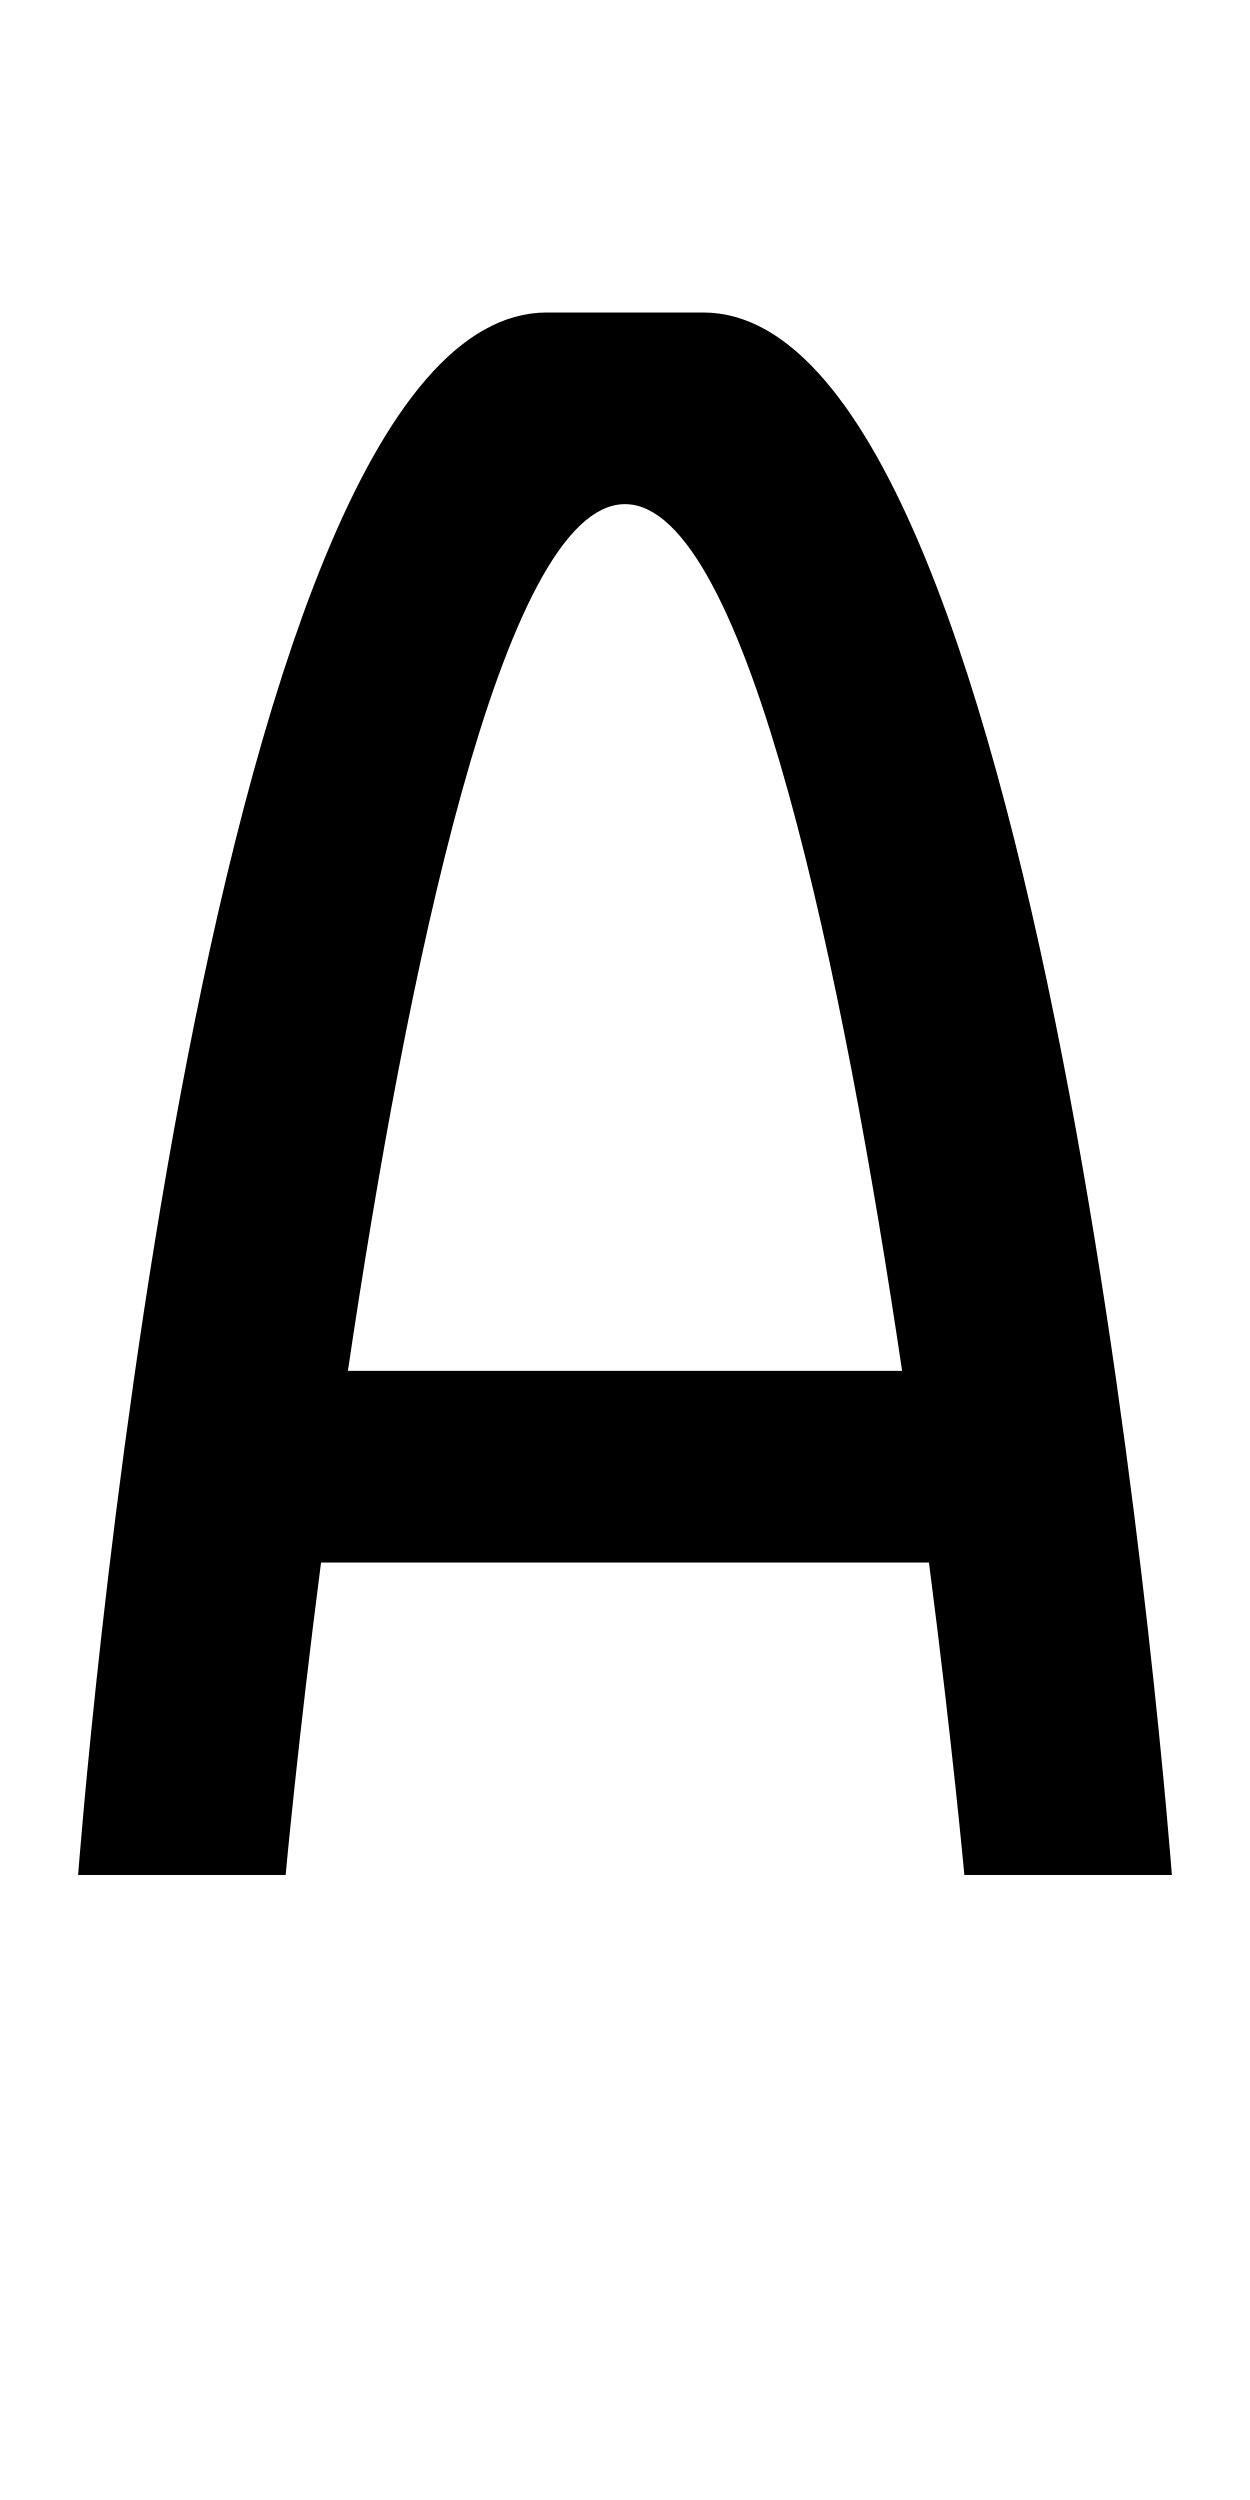
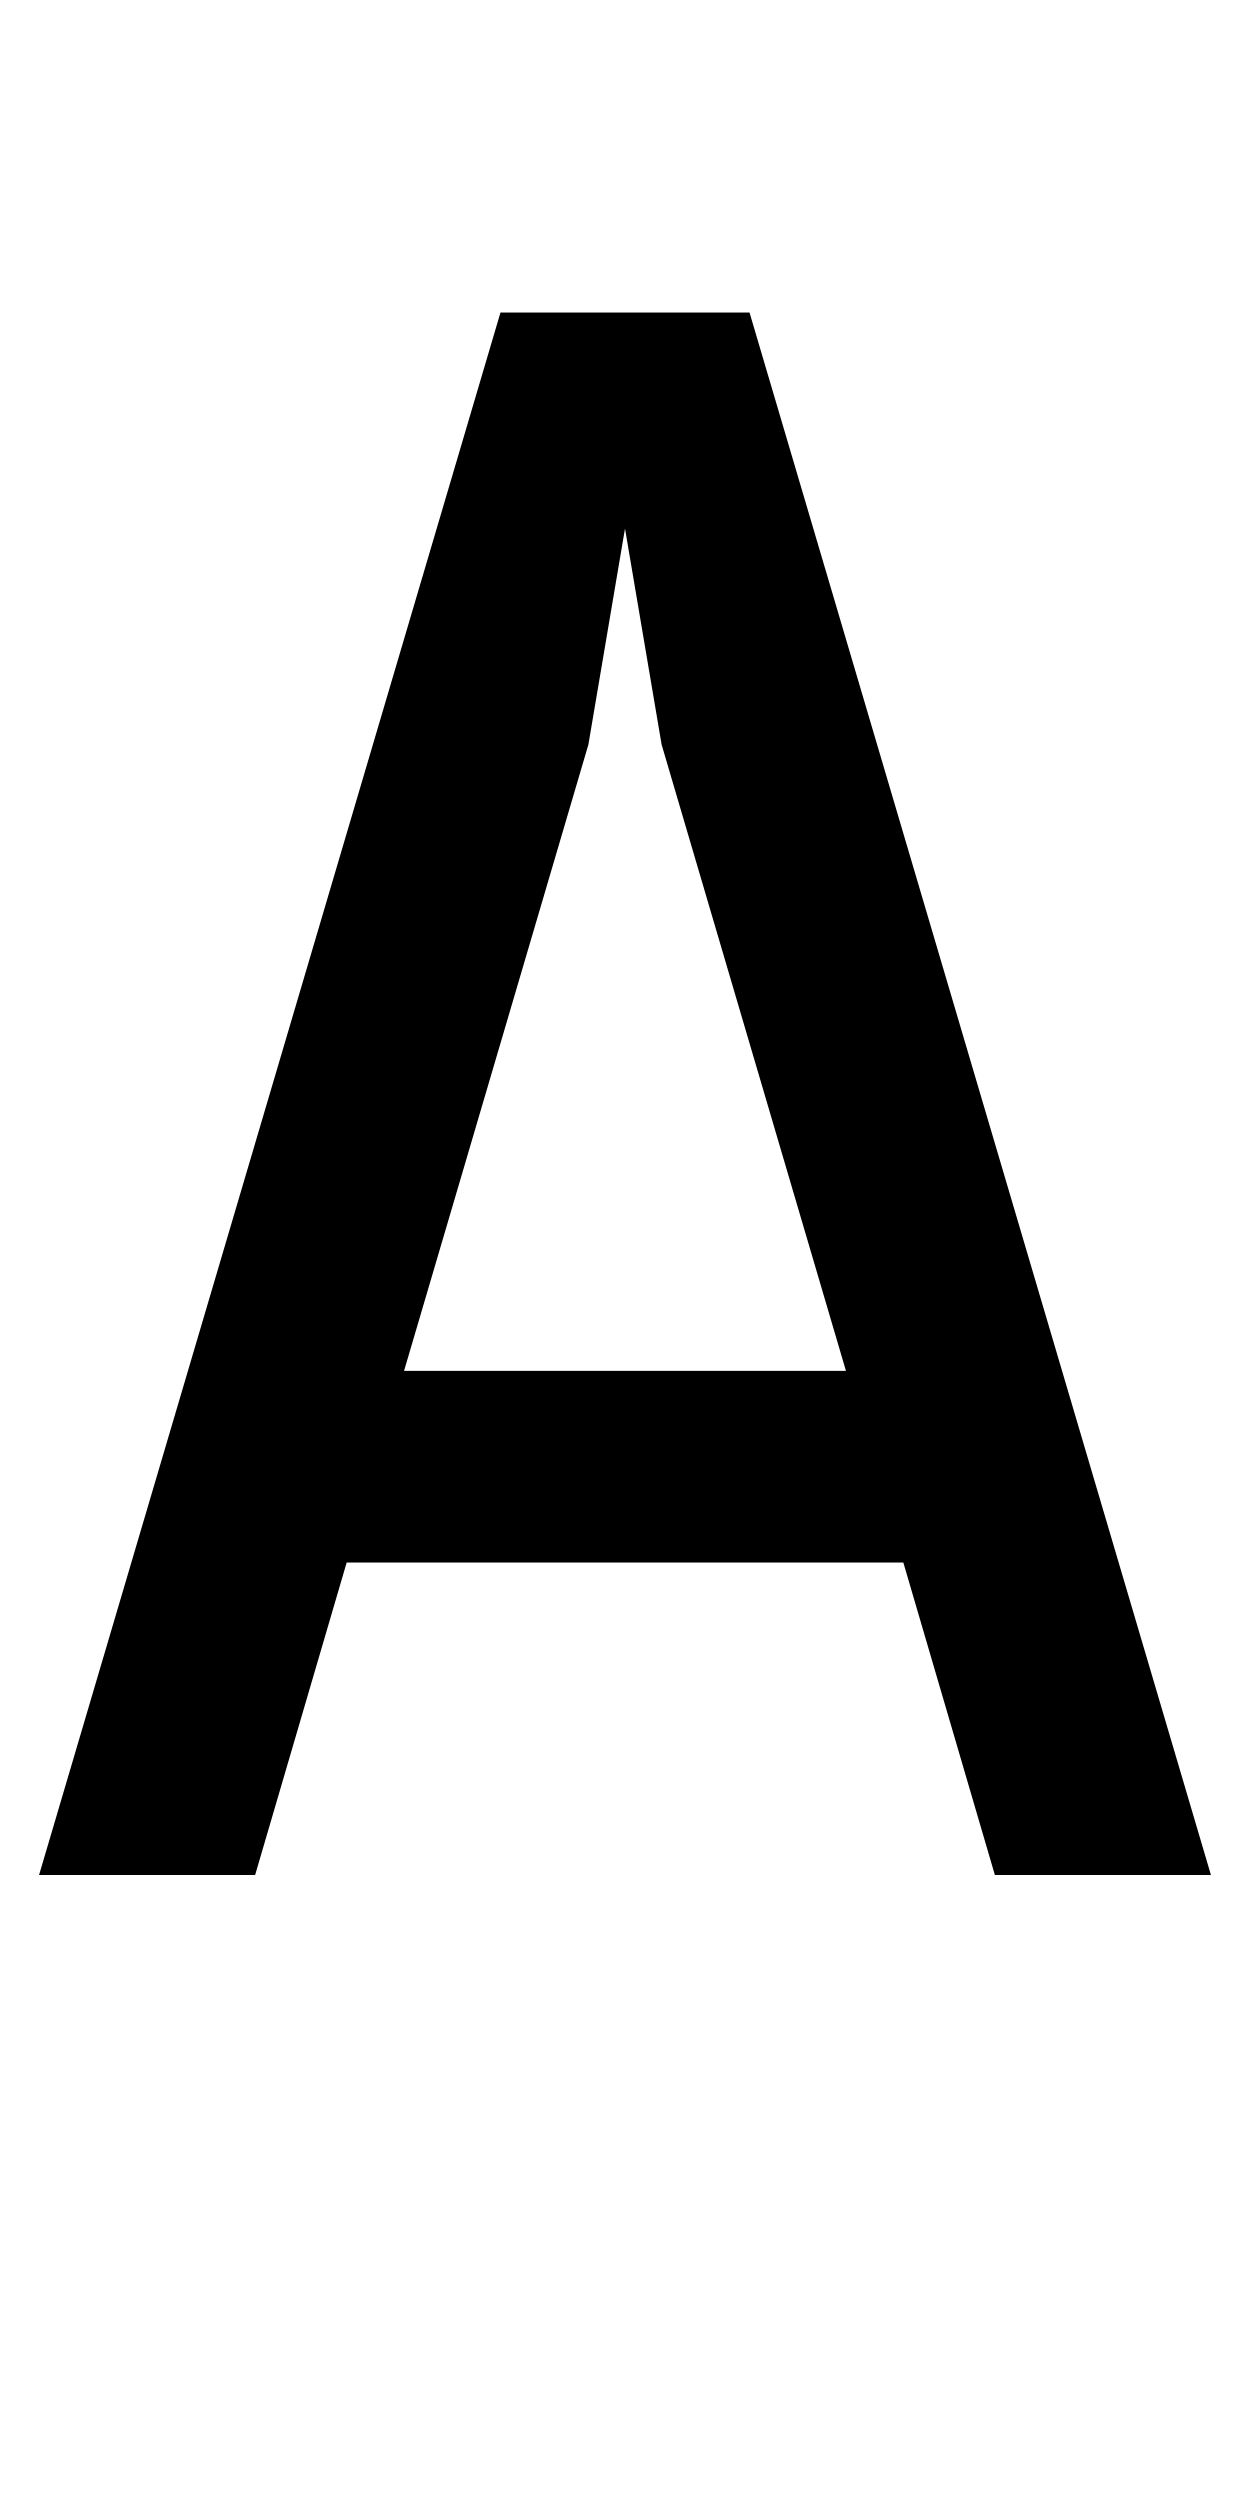
<svg xmlns="http://www.w3.org/2000/svg" version="1.1" width="1024" height="2048" id="svg3355">
  <defs id="defs3357" />
-   <path d="M 448,256 C 160.001,256 64,1536 64,1536 l 170,0 c 0,0 9.791,-107.538 29,-256 l 498,0 c 19.209,148.462 29,256 29,256 l 170,0 c 0,0 -96.002,-1280 -384,-1280 z m 64,157 c 100.741,0 179.477,389.718 227,710 l -454,0 C 332.523,802.718 411.259,413 512,413 z" id="path3157-22-2-4-8-6" style="fill:#000000;fill-opacity:1;stroke:none;display:inline" />
+   <path style="display:inline;fill:#000000;fill-opacity:1;stroke:none" d="M 410,256 32,1536 h 177 l 75,-256 h 456 l 75,256 H 992 L 614,256 Z m 102,177 30,177 151,513 H 331 L 482,610 Z" id="path3157-2-7-75" />
</svg>
